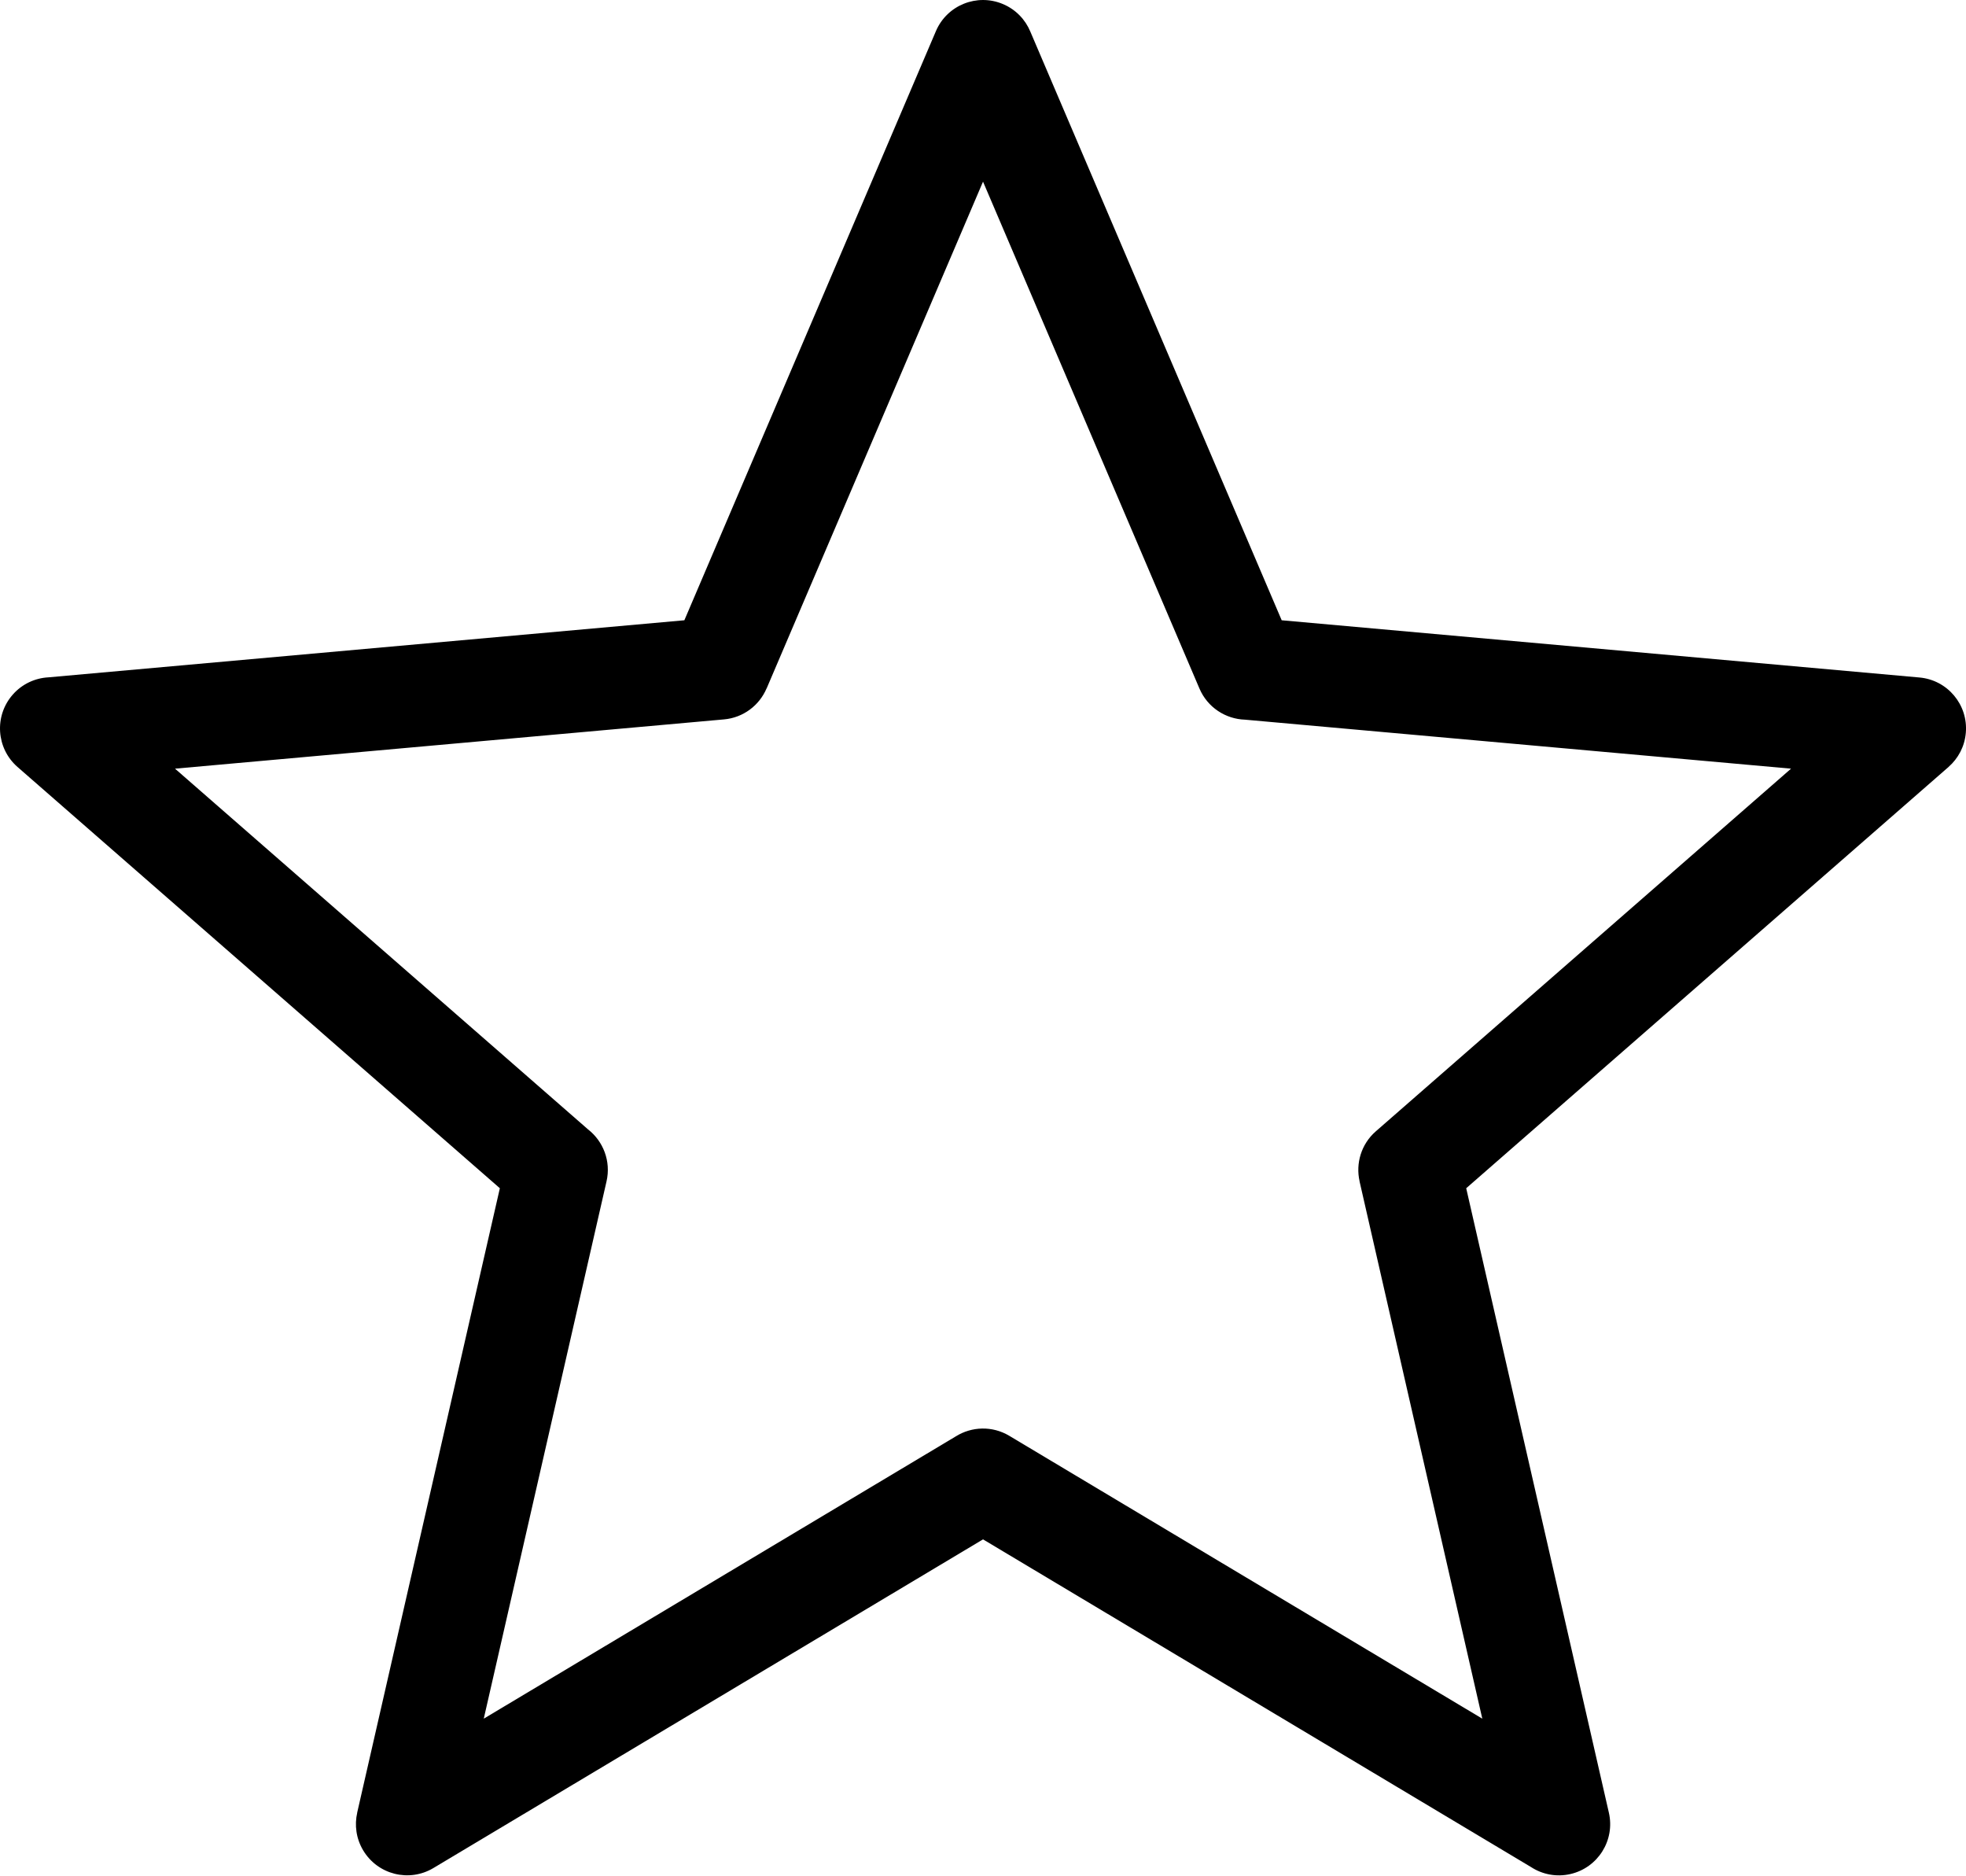
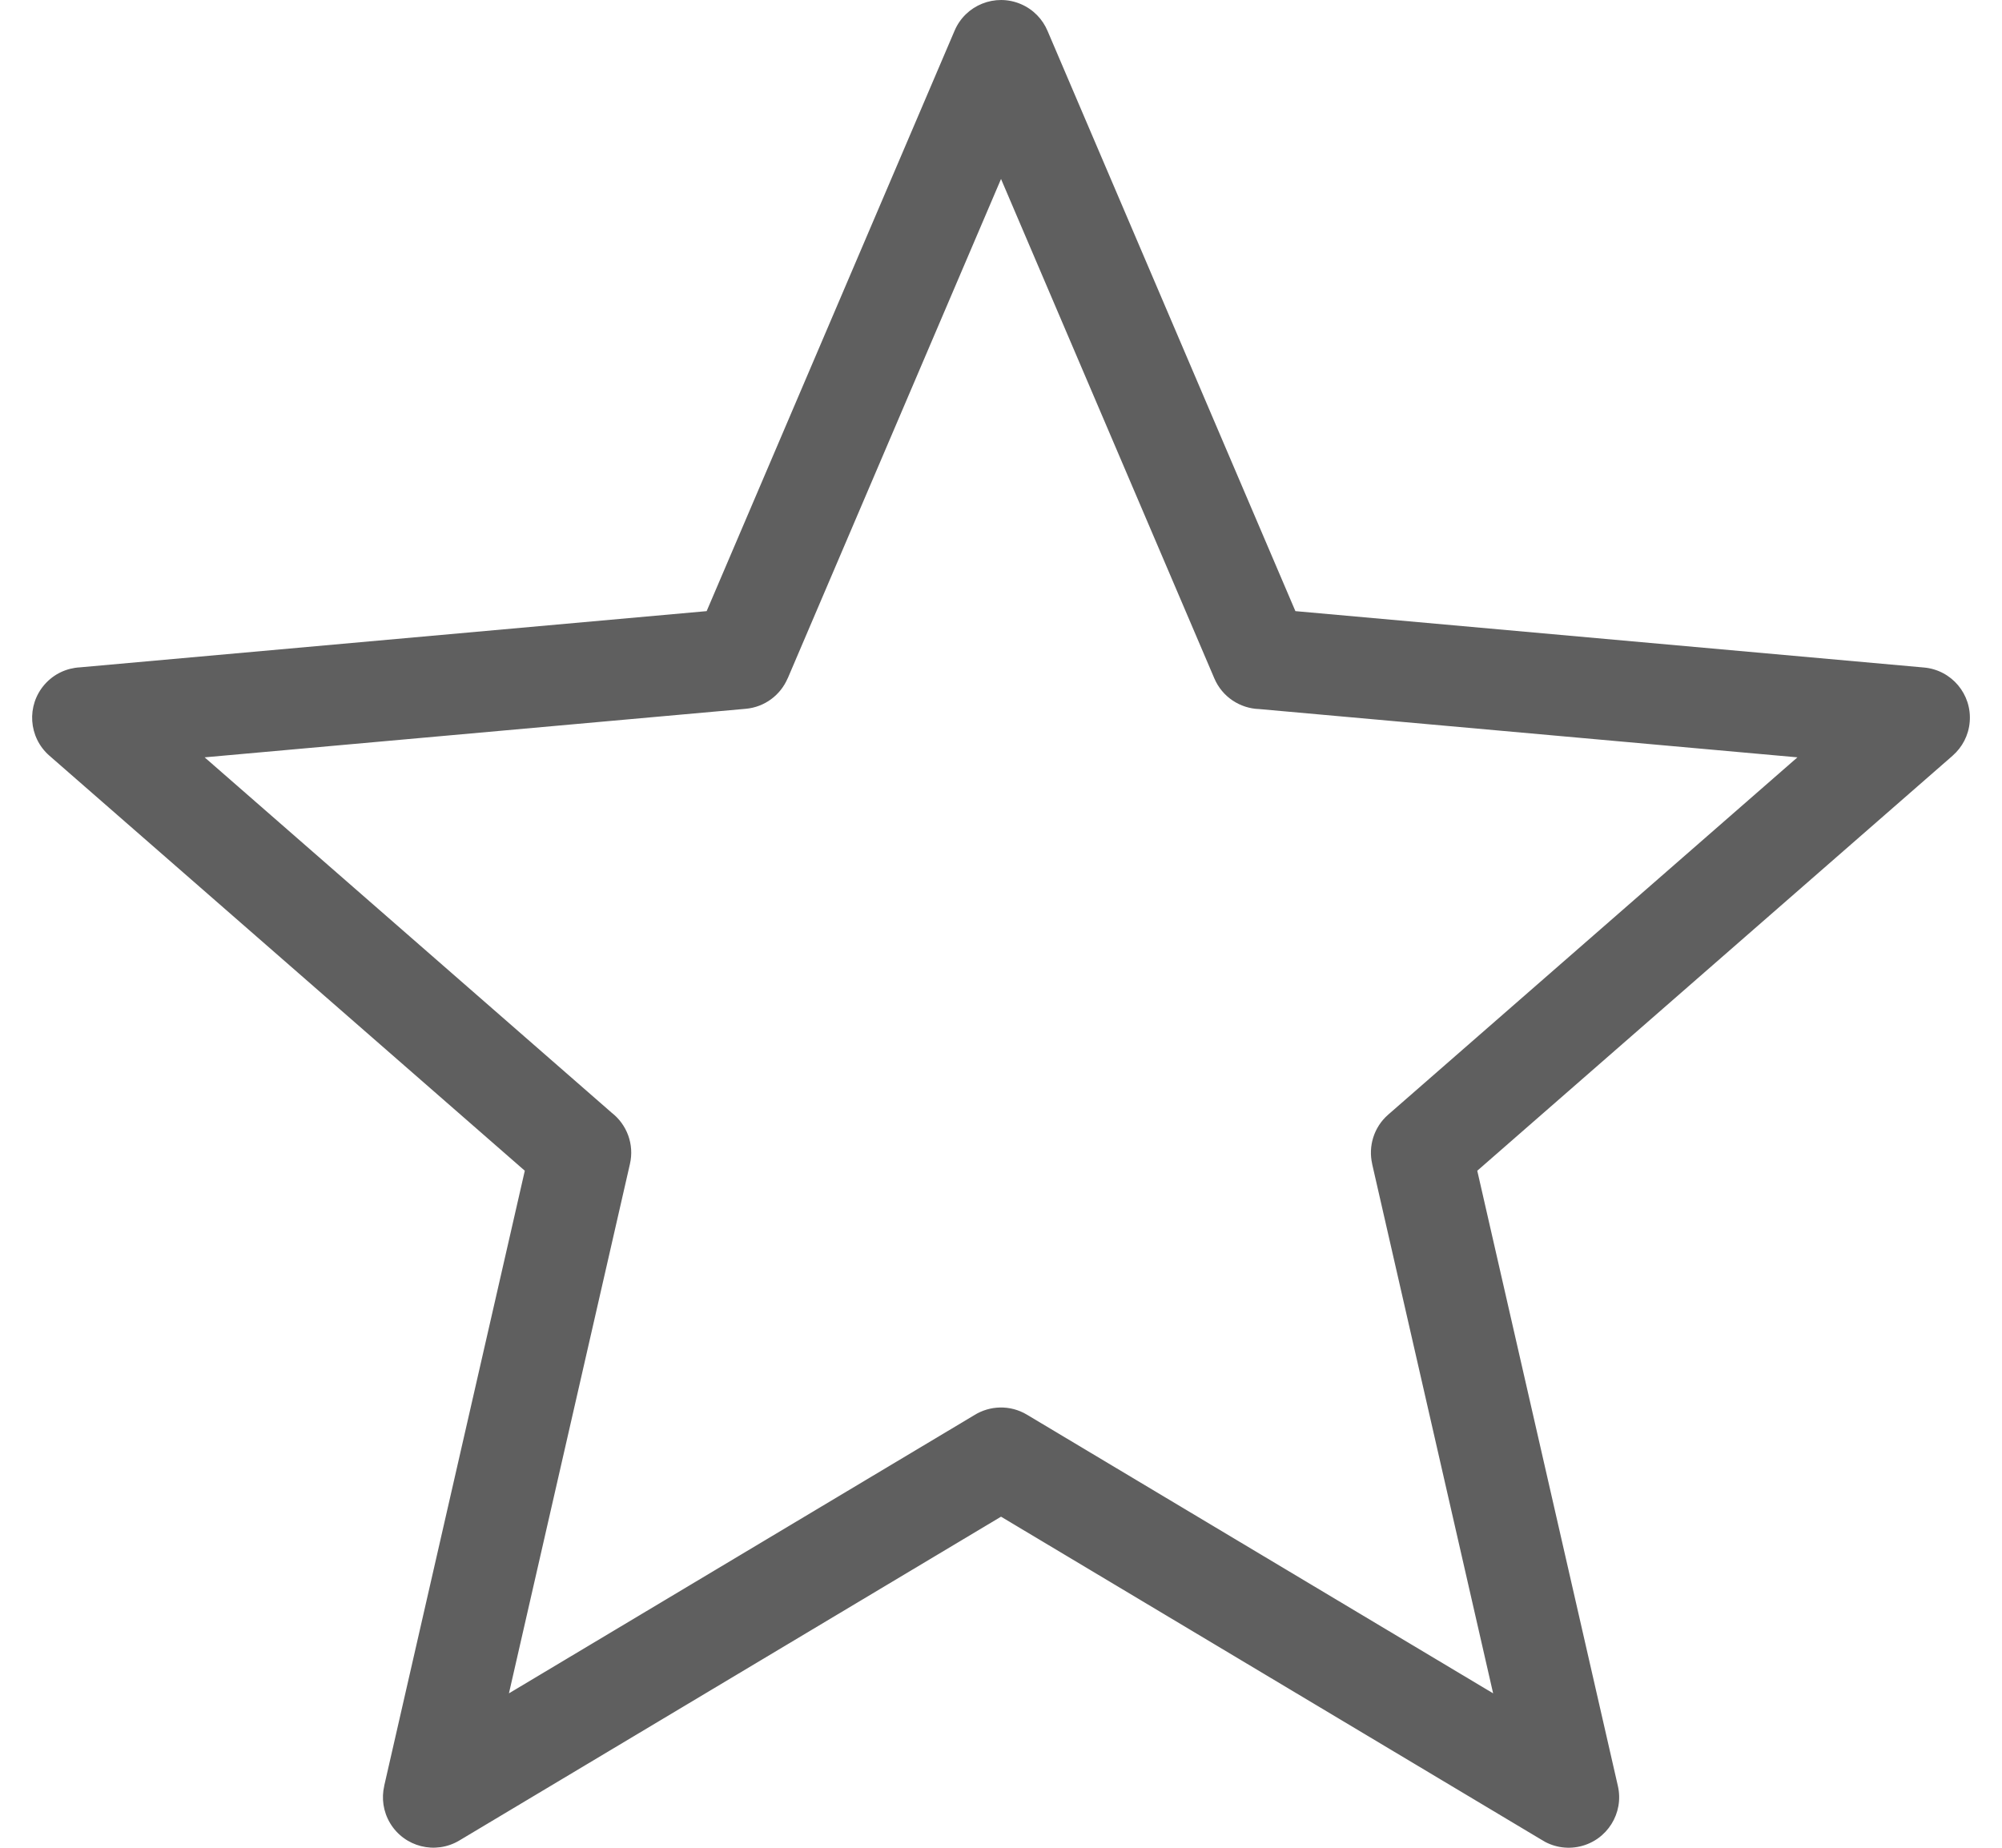
- <svg xmlns="http://www.w3.org/2000/svg" version="1.1" id="Layer_1" x="0px" y="0px" width="122.879px" height="117.188px" viewBox="0 0 122.879 117.188" enable-background="new 0 0 122.879 117.188" xml:space="preserve">
+ <svg xmlns="http://www.w3.org/2000/svg" version="1.1" id="Layer_1" x="0px" y="0px" width="13" height="12" viewBox="0 0 122.879 117.188" enable-background="new 0 0 122.879 117.188" xml:space="preserve">
  <g>
-     <path d="M64.395,1.969l15.713,36.79l39.853,3.575c1.759,0.152,3.06,1.701,2.907,3.459c-0.073,0.857-0.479,1.604-1.079,2.129 l0.002,0.001L91.641,74.25l8.917,39.021c0.395,1.723-0.683,3.439-2.406,3.834c-0.883,0.203-1.763,0.018-2.466-0.441L61.441,96.191 L27.087,116.73c-1.516,0.906-3.48,0.412-4.387-1.104c-0.441-0.736-0.55-1.58-0.373-2.355h-0.003l8.918-39.021L1.092,47.924 c-1.329-1.163-1.463-3.183-0.301-4.512c0.591-0.676,1.405-1.042,2.235-1.087l39.748-3.566l15.721-36.81 c0.692-1.627,2.572-2.384,4.199-1.692C63.494,0.597,64.084,1.225,64.395,1.969L64.395,1.969z M74.967,43.023L61.441,11.351 L47.914,43.023l-0.004-0.001c-0.448,1.051-1.447,1.826-2.665,1.932l-34.306,3.078l25.819,22.545c0.949,0.74,1.438,1.988,1.152,3.24 l-7.674,33.578l29.506-17.641c0.986-0.617,2.274-0.672,3.342-0.033l29.563,17.674l-7.673-33.578l0.003-0.002 c-0.252-1.109,0.096-2.318,1.012-3.119l25.955-22.664L77.815,44.97C76.607,44.932,75.472,44.208,74.967,43.023L74.967,43.023z" />
+     <path d="M64.395,1.969l15.713,36.79l39.853,3.575c1.759,0.152,3.06,1.701,2.907,3.459c-0.073,0.857-0.479,1.604-1.079,2.129 l0.002,0.001L91.641,74.25l8.917,39.021c0.395,1.723-0.683,3.439-2.406,3.834c-0.883,0.203-1.763,0.018-2.466-0.441L61.441,96.191 L27.087,116.73c-1.516,0.906-3.48,0.412-4.387-1.104c-0.441-0.736-0.55-1.58-0.373-2.355h-0.003l8.918-39.021L1.092,47.924 c-1.329-1.163-1.463-3.183-0.301-4.512c0.591-0.676,1.405-1.042,2.235-1.087l39.748-3.566l15.721-36.81 c0.692-1.627,2.572-2.384,4.199-1.692C63.494,0.597,64.084,1.225,64.395,1.969L64.395,1.969z M74.967,43.023L61.441,11.351 L47.914,43.023l-0.004-0.001c-0.448,1.051-1.447,1.826-2.665,1.932l-34.306,3.078l25.819,22.545c0.949,0.74,1.438,1.988,1.152,3.24 l-7.674,33.578l29.506-17.641c0.986-0.617,2.274-0.672,3.342-0.033l29.563,17.674l-7.673-33.578l0.003-0.002 c-0.252-1.109,0.096-2.318,1.012-3.119l25.955-22.664L77.815,44.97C76.607,44.932,75.472,44.208,74.967,43.023L74.967,43.023z" fill="#5F5F5F" />
  </g>
</svg>
